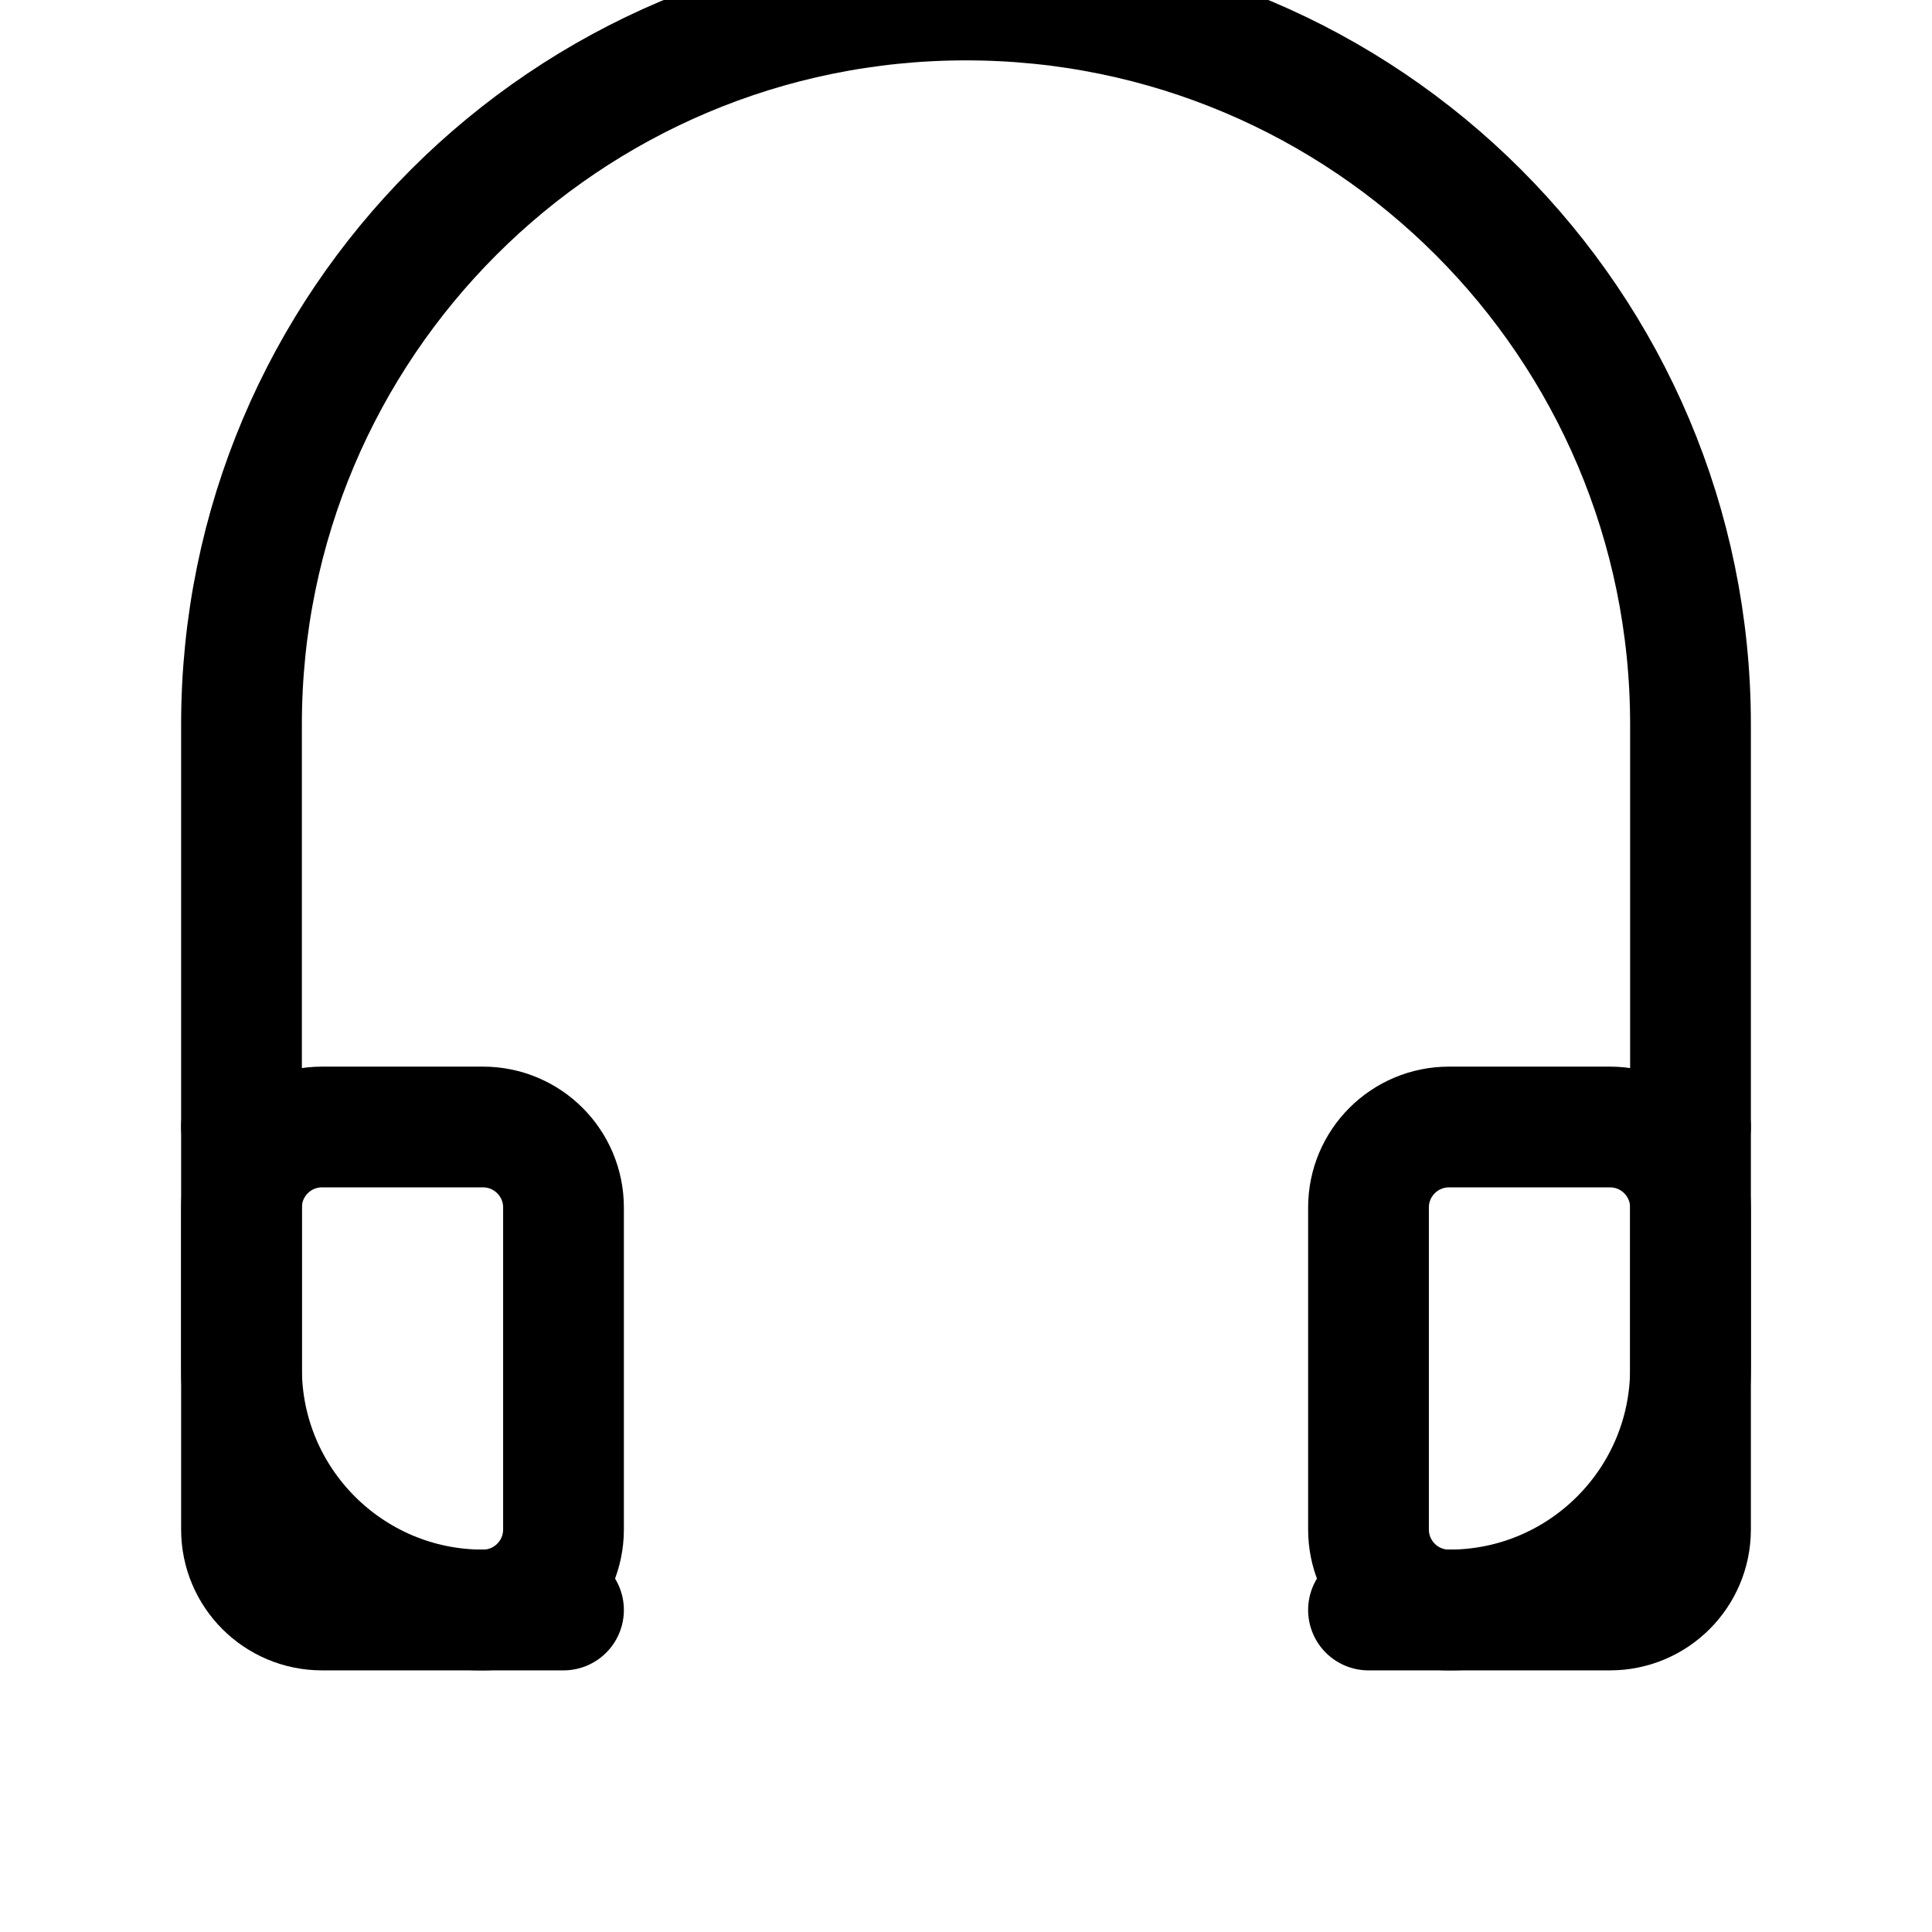
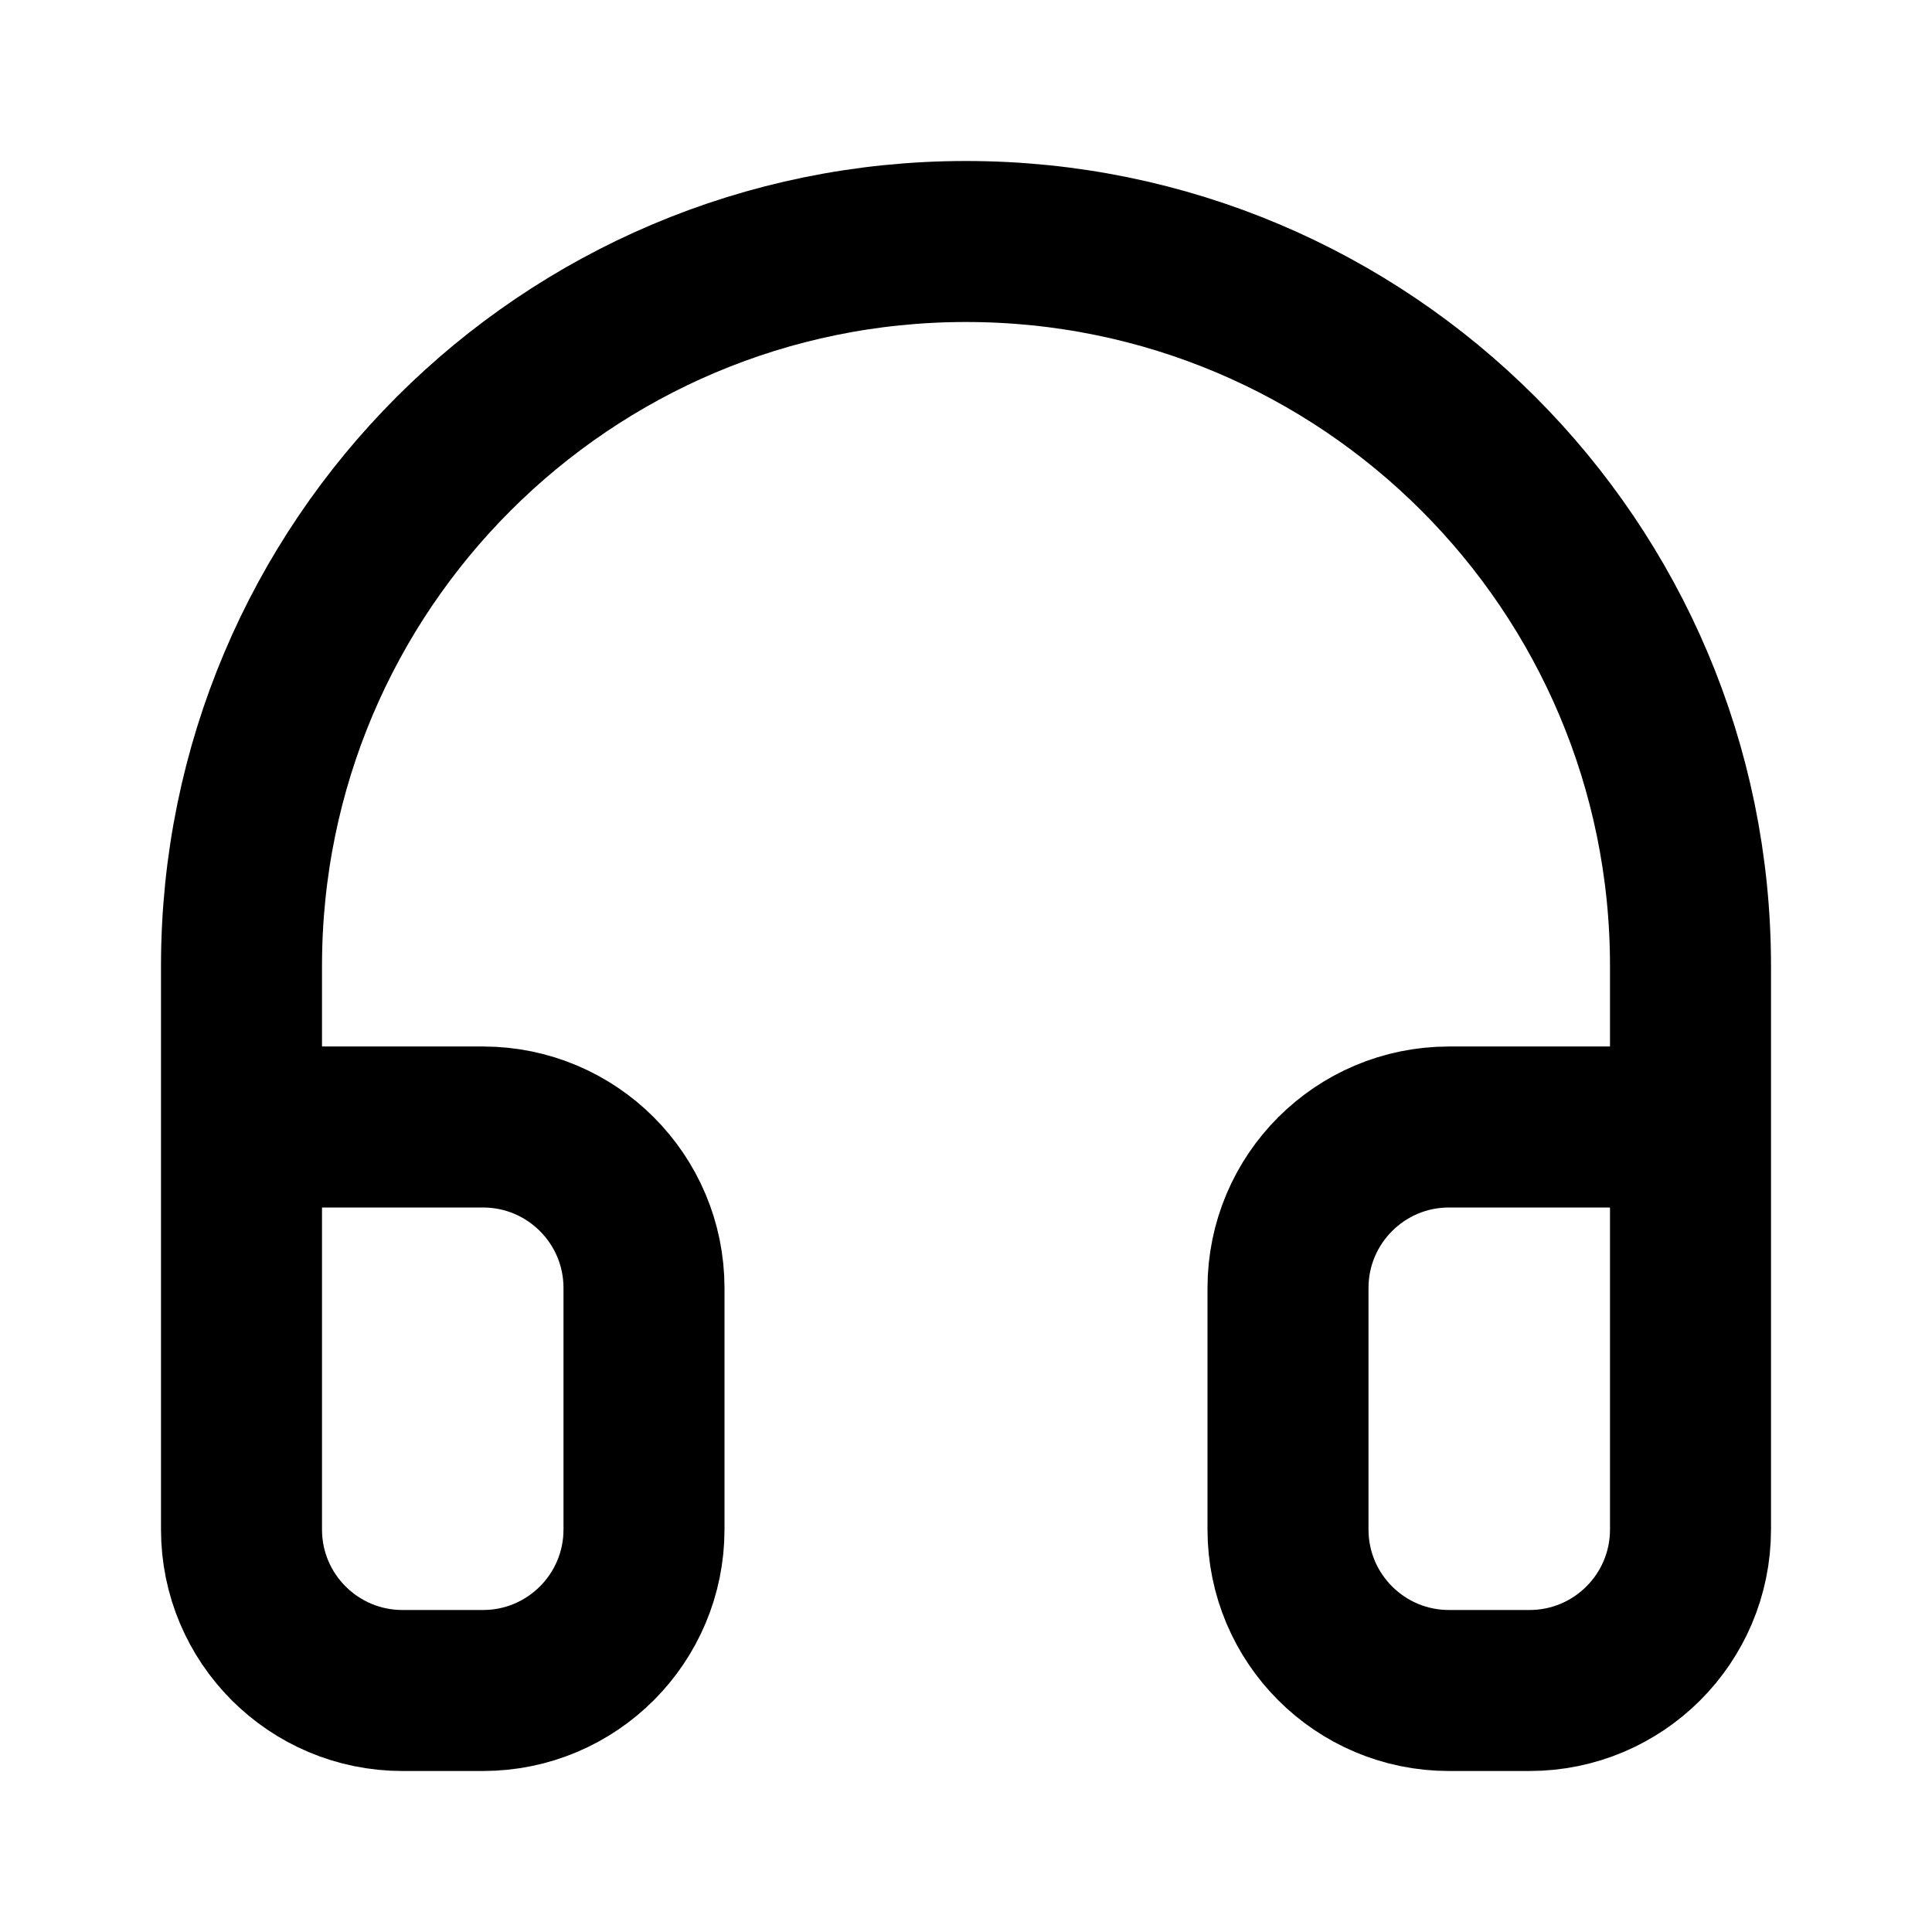
<svg xmlns="http://www.w3.org/2000/svg" viewBox="0 0 24 24" fill="none">
-   <path d="M3 14v3a3 3 0 003 3h1M21 14v3a3 3 0 01-3 3h-1" stroke="currentColor" stroke-width="1.5" stroke-linecap="round" />
-   <path d="M3 14V9a9 9 0 0118 0v5" stroke="currentColor" stroke-width="1.5" stroke-linecap="round" />
-   <rect x="3" y="14" width="4" height="6" rx="1" stroke="currentColor" stroke-width="1.5" />
-   <rect x="17" y="14" width="4" height="6" rx="1" stroke="currentColor" stroke-width="1.5" />
+   <path d="M3 14h3a2 2 0 0 1 2 2v3a2 2 0 0 1-2 2H5a2 2 0 0 1-2-2v-7a9 9 0 0 1 18 0v7a2 2 0 0 1-2 2h-1a2 2 0 0 1-2-2v-3a2 2 0 0 1 2-2h3" stroke="currentColor" stroke-width="2" stroke-linecap="round" stroke-linejoin="round" />
</svg>
